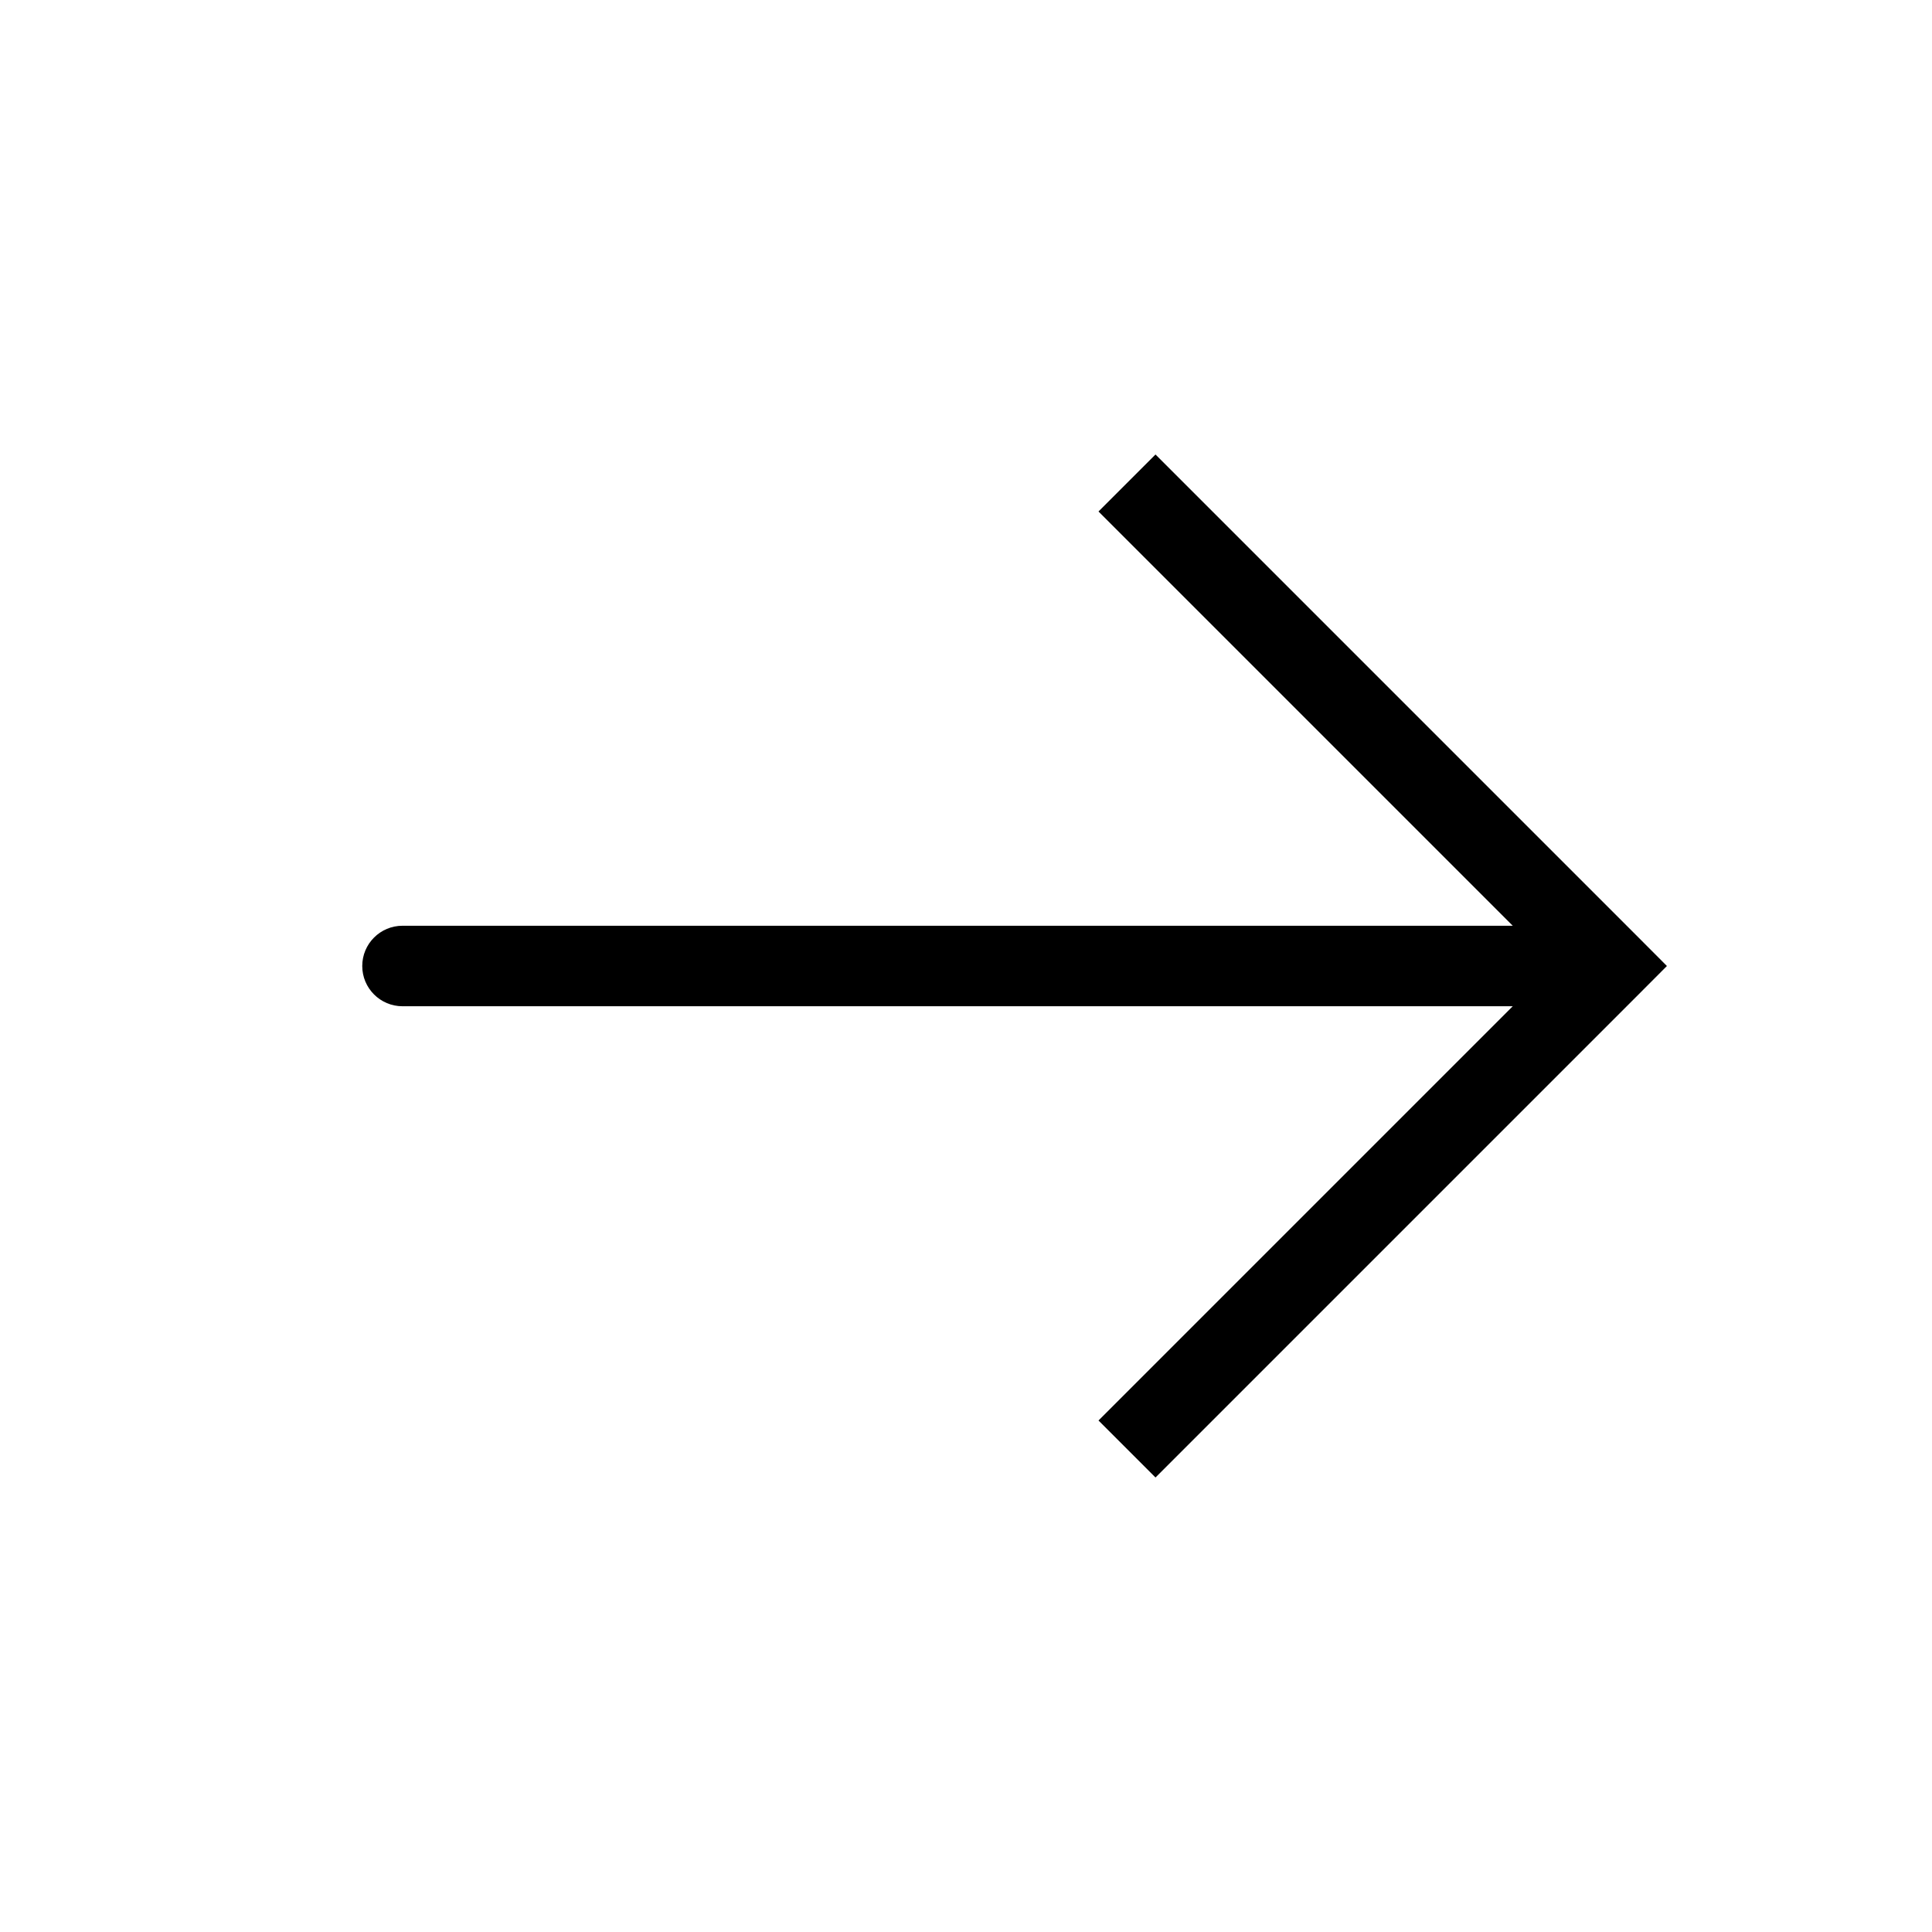
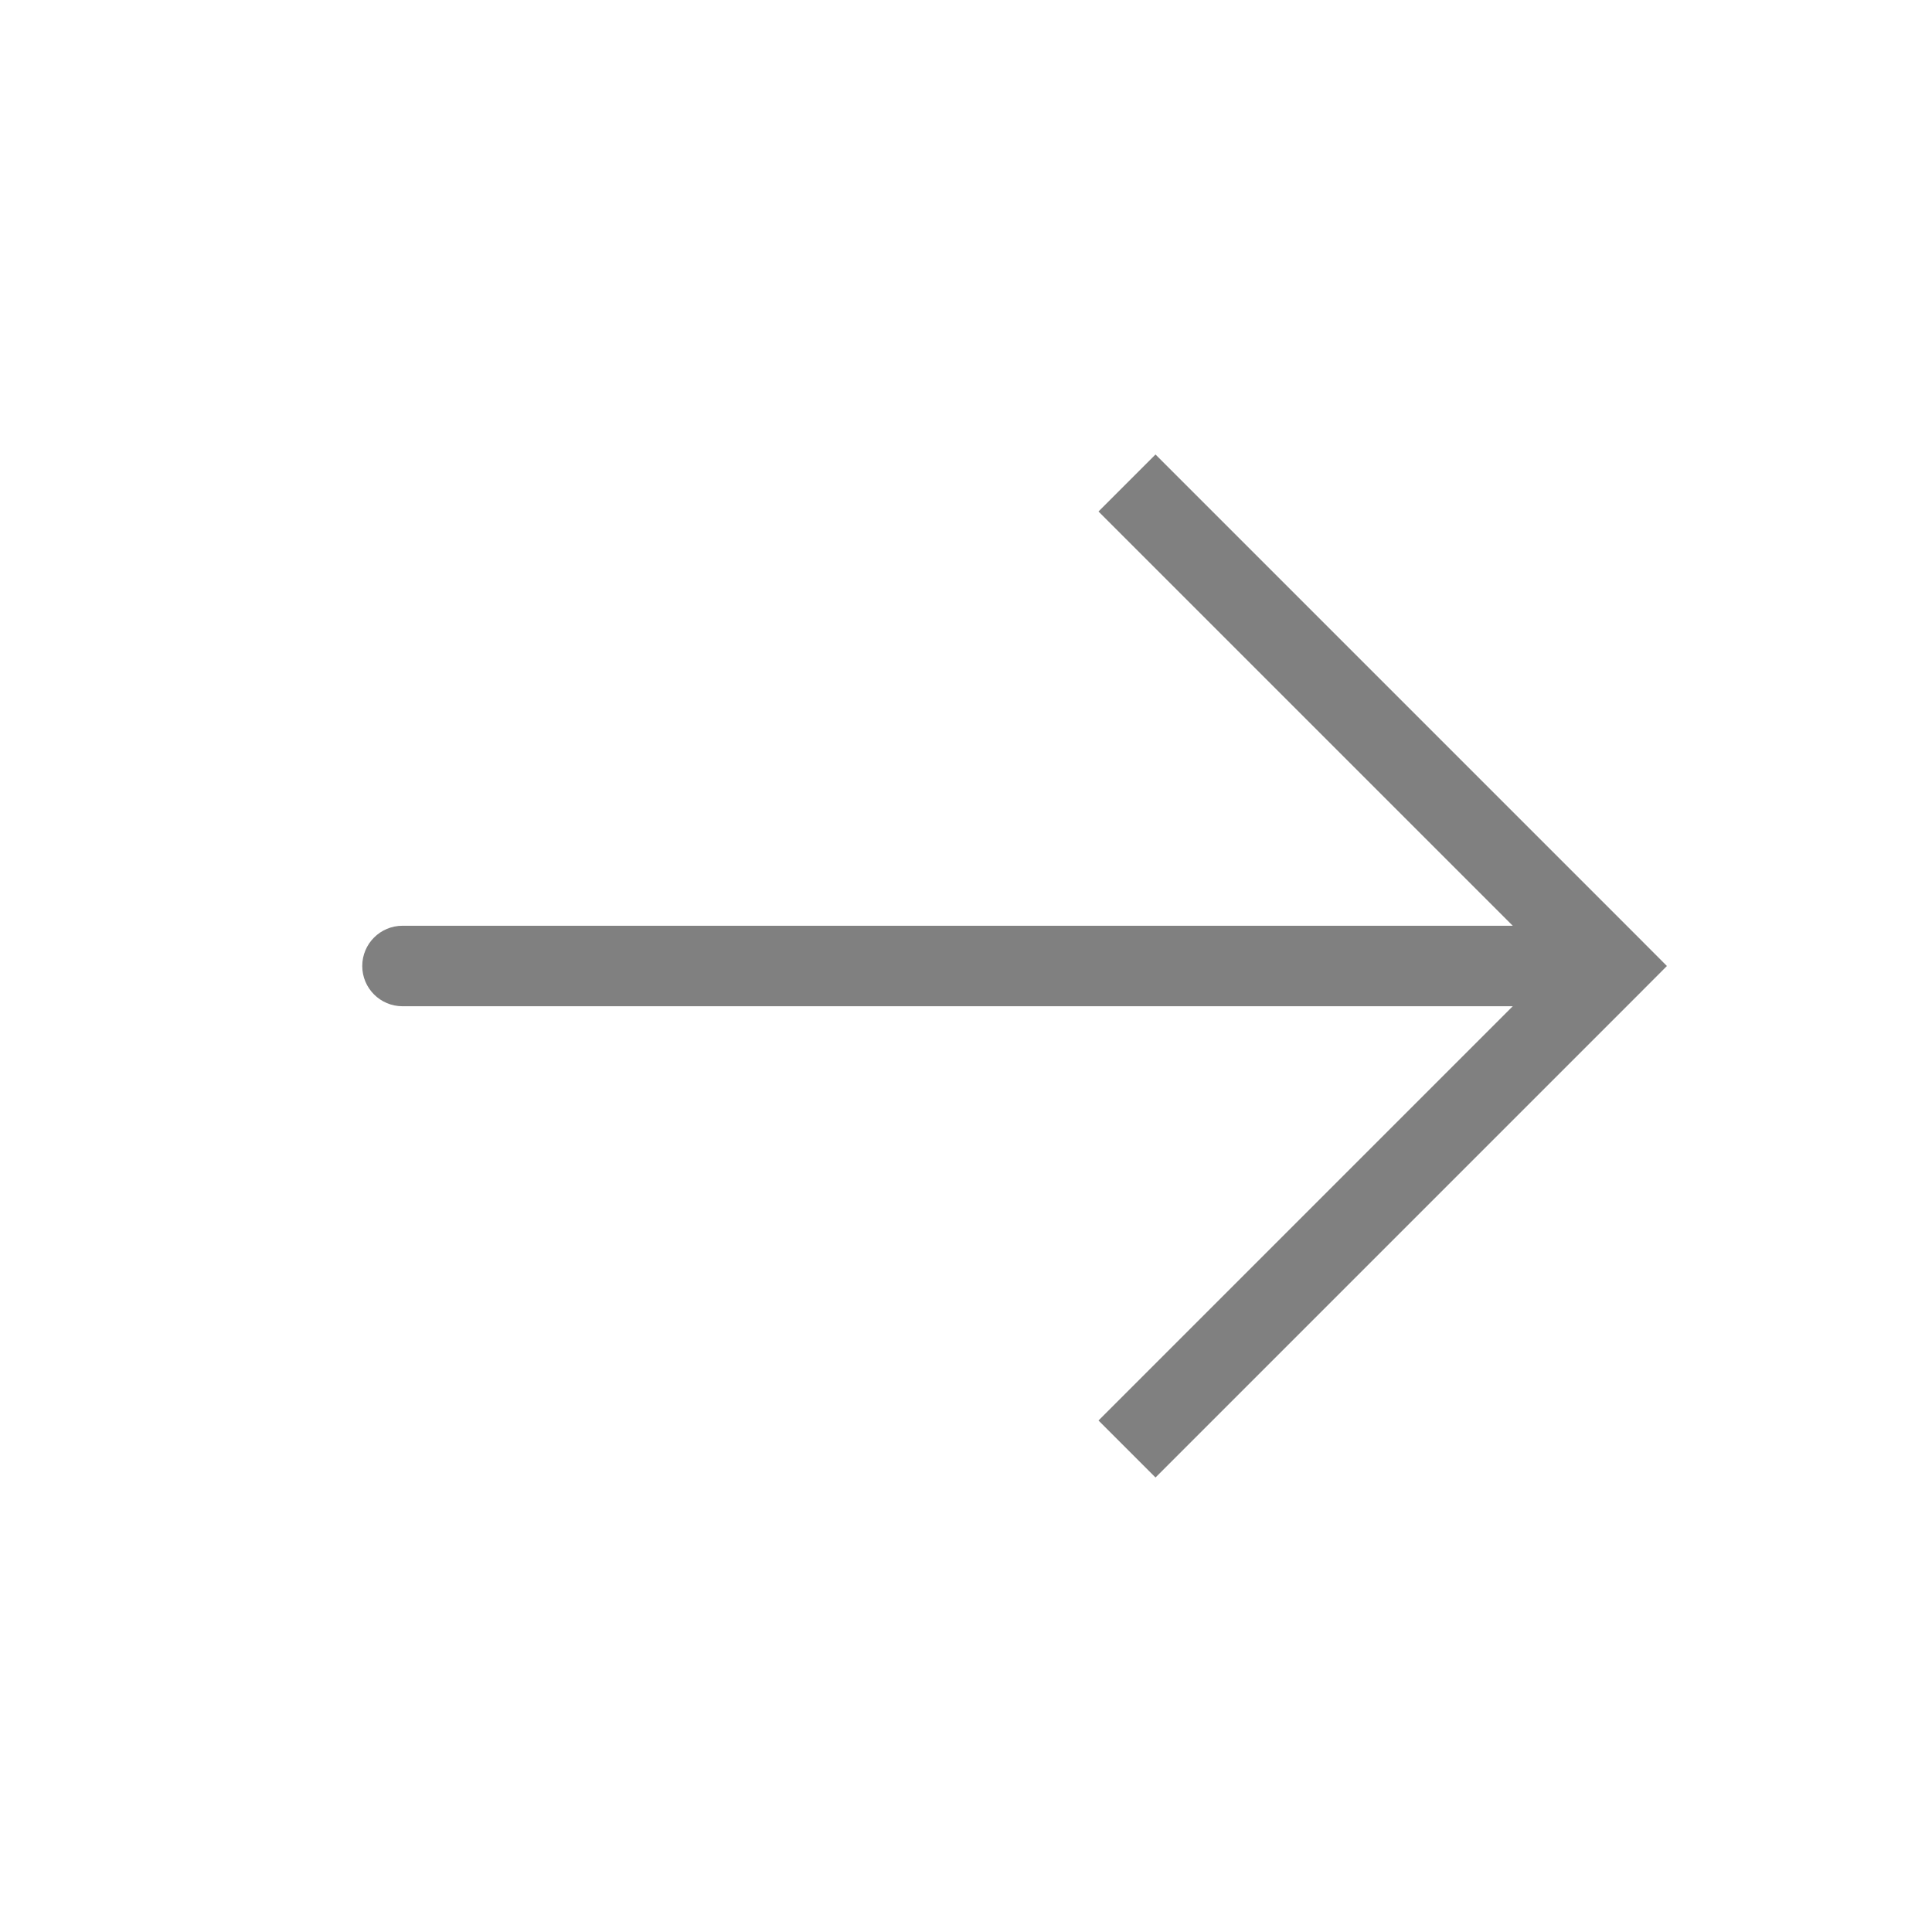
<svg xmlns="http://www.w3.org/2000/svg" width="24" height="24" viewBox="0 0 24 24" fill="none">
-   <path d="M20 12L20.354 11.646L20.707 12L20.354 12.354L20 12ZM5 12.5C4.724 12.5 4.5 12.276 4.5 12C4.5 11.724 4.724 11.5 5 11.5V12.5ZM14.354 5.646L20.354 11.646L19.646 12.354L13.646 6.354L14.354 5.646ZM20.354 12.354L14.354 18.354L13.646 17.646L19.646 11.646L20.354 12.354ZM20 12.5H5V11.5H20V12.5Z" fill="currentColor" />
+   <path d="M20 12L20.354 11.646L20.707 12L20.354 12.354L20 12ZM5 12.5C4.724 12.5 4.5 12.276 4.5 12C4.5 11.724 4.724 11.5 5 11.5V12.5ZM14.354 5.646L20.354 11.646L19.646 12.354L13.646 6.354L14.354 5.646ZM20.354 12.354L14.354 18.354L13.646 17.646L19.646 11.646L20.354 12.354ZM20 12.5H5V11.5H20V12.5Z" fill="gray" />
</svg>
